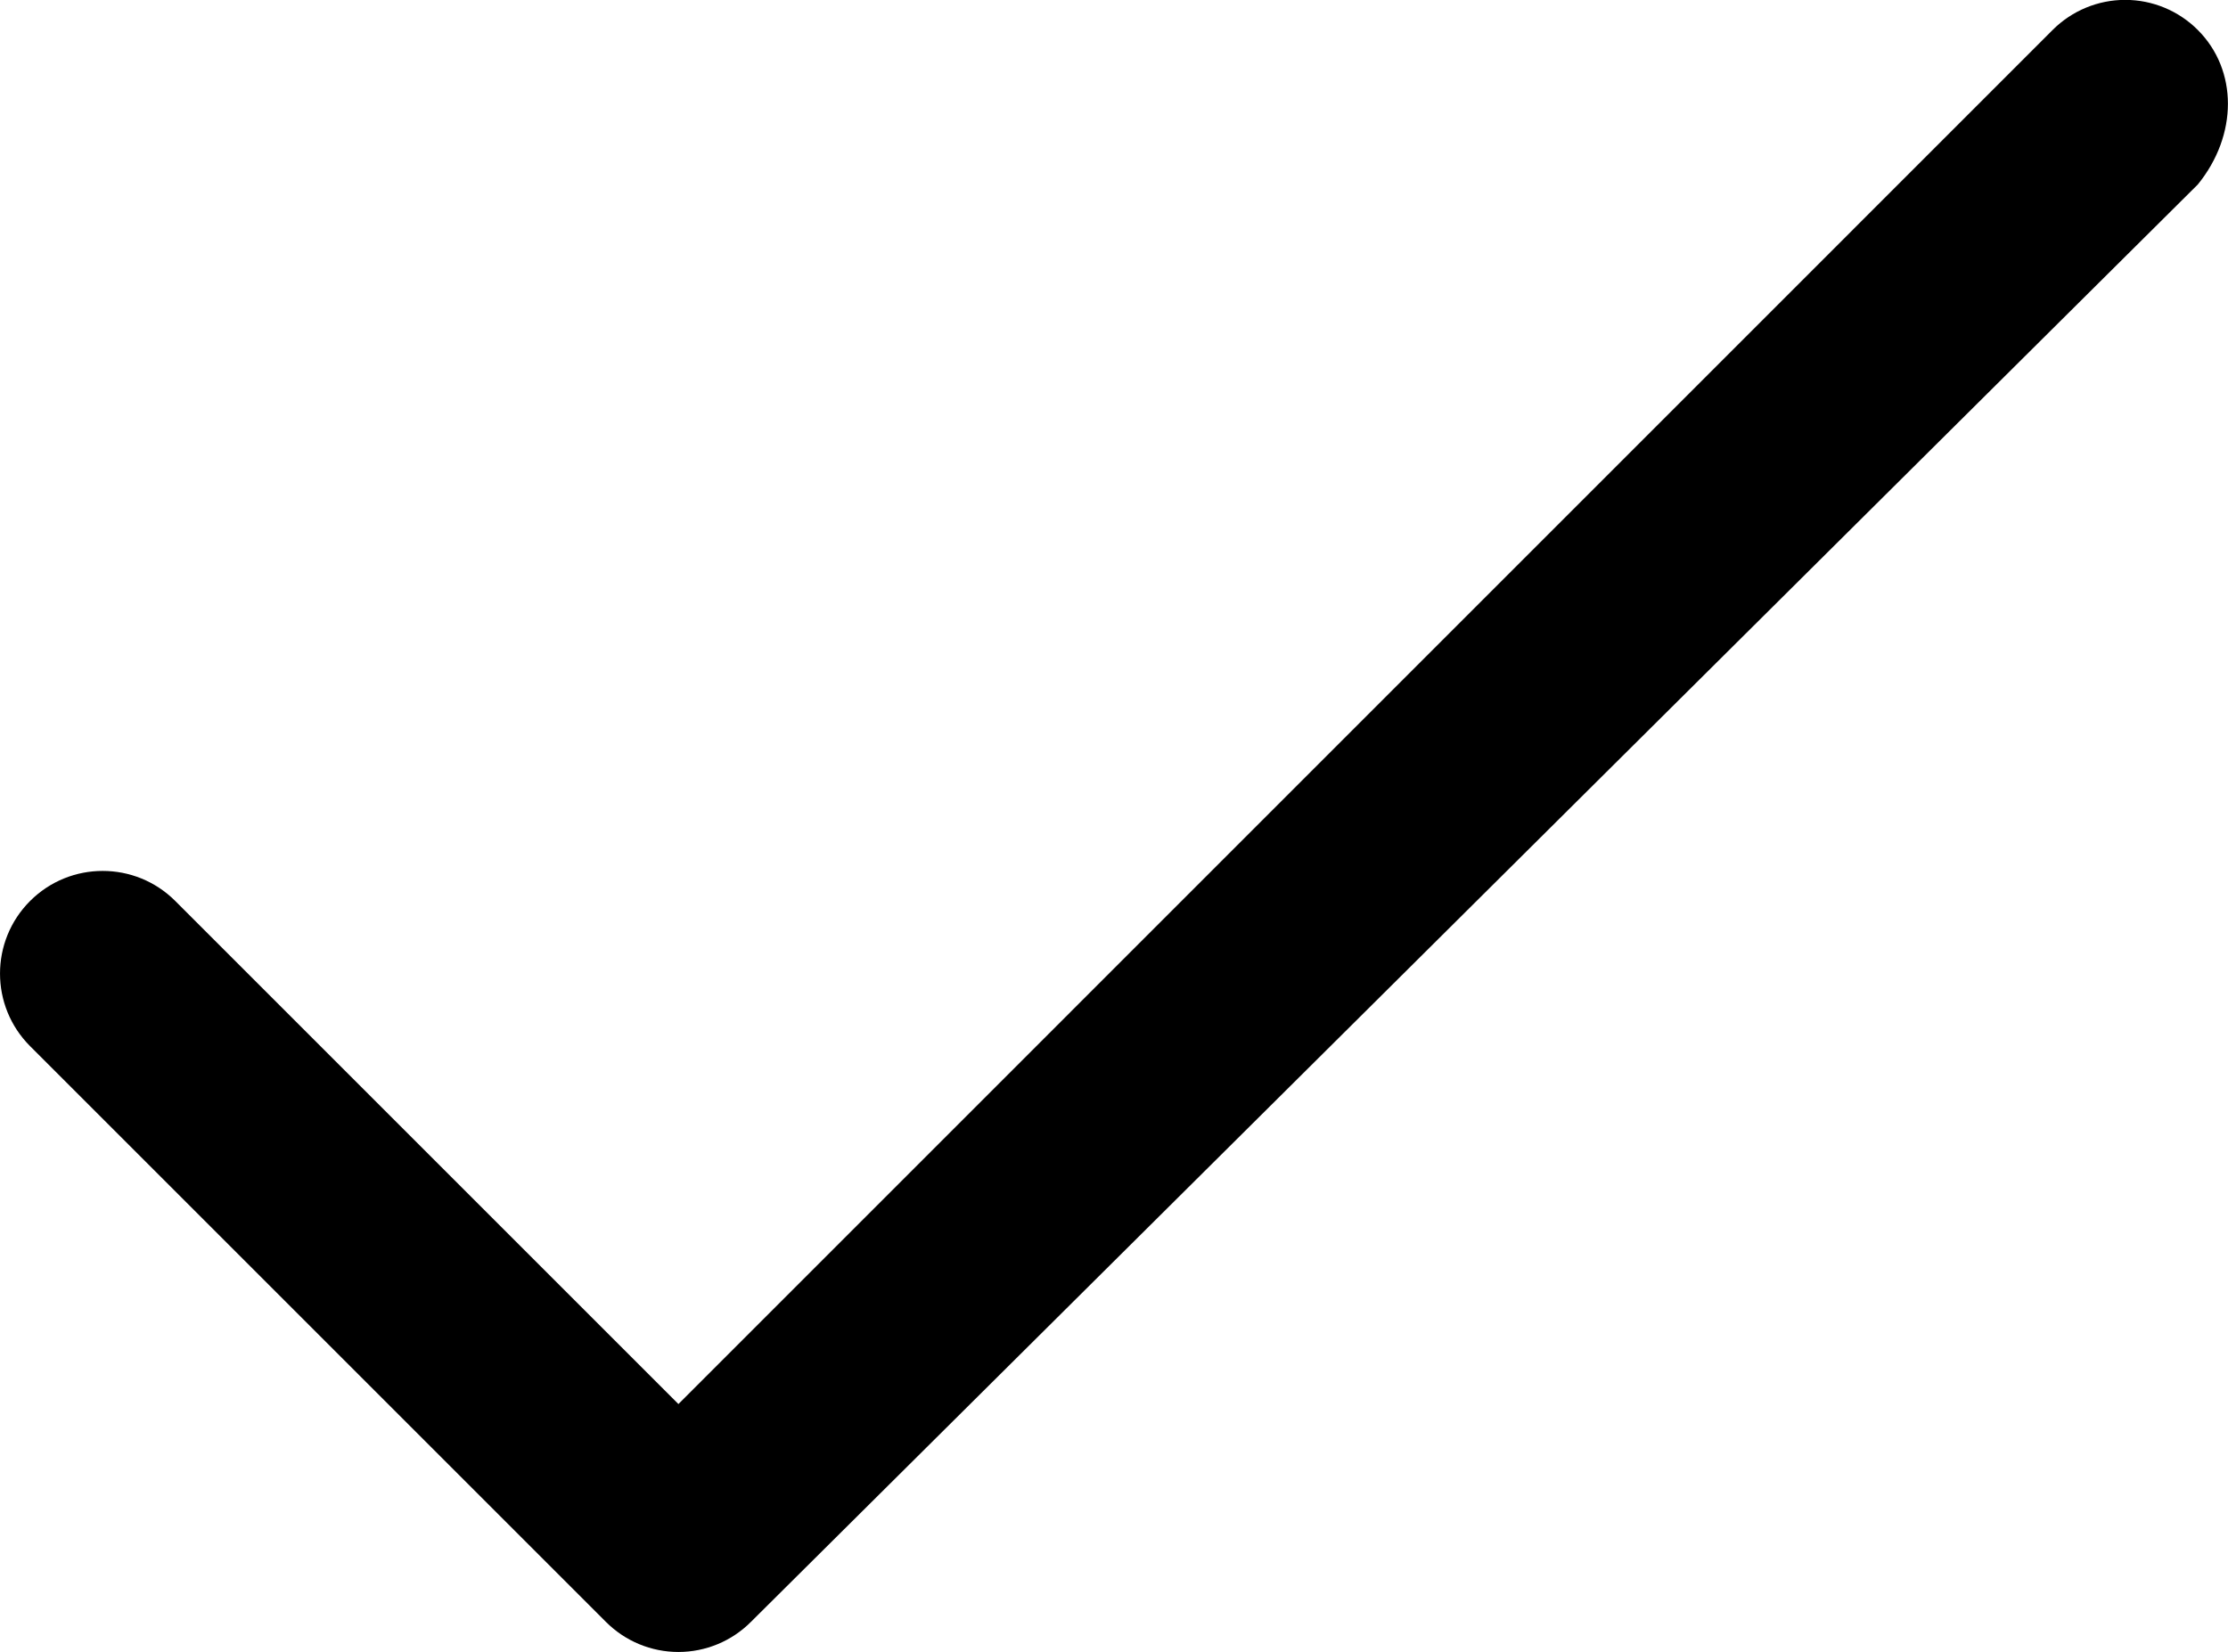
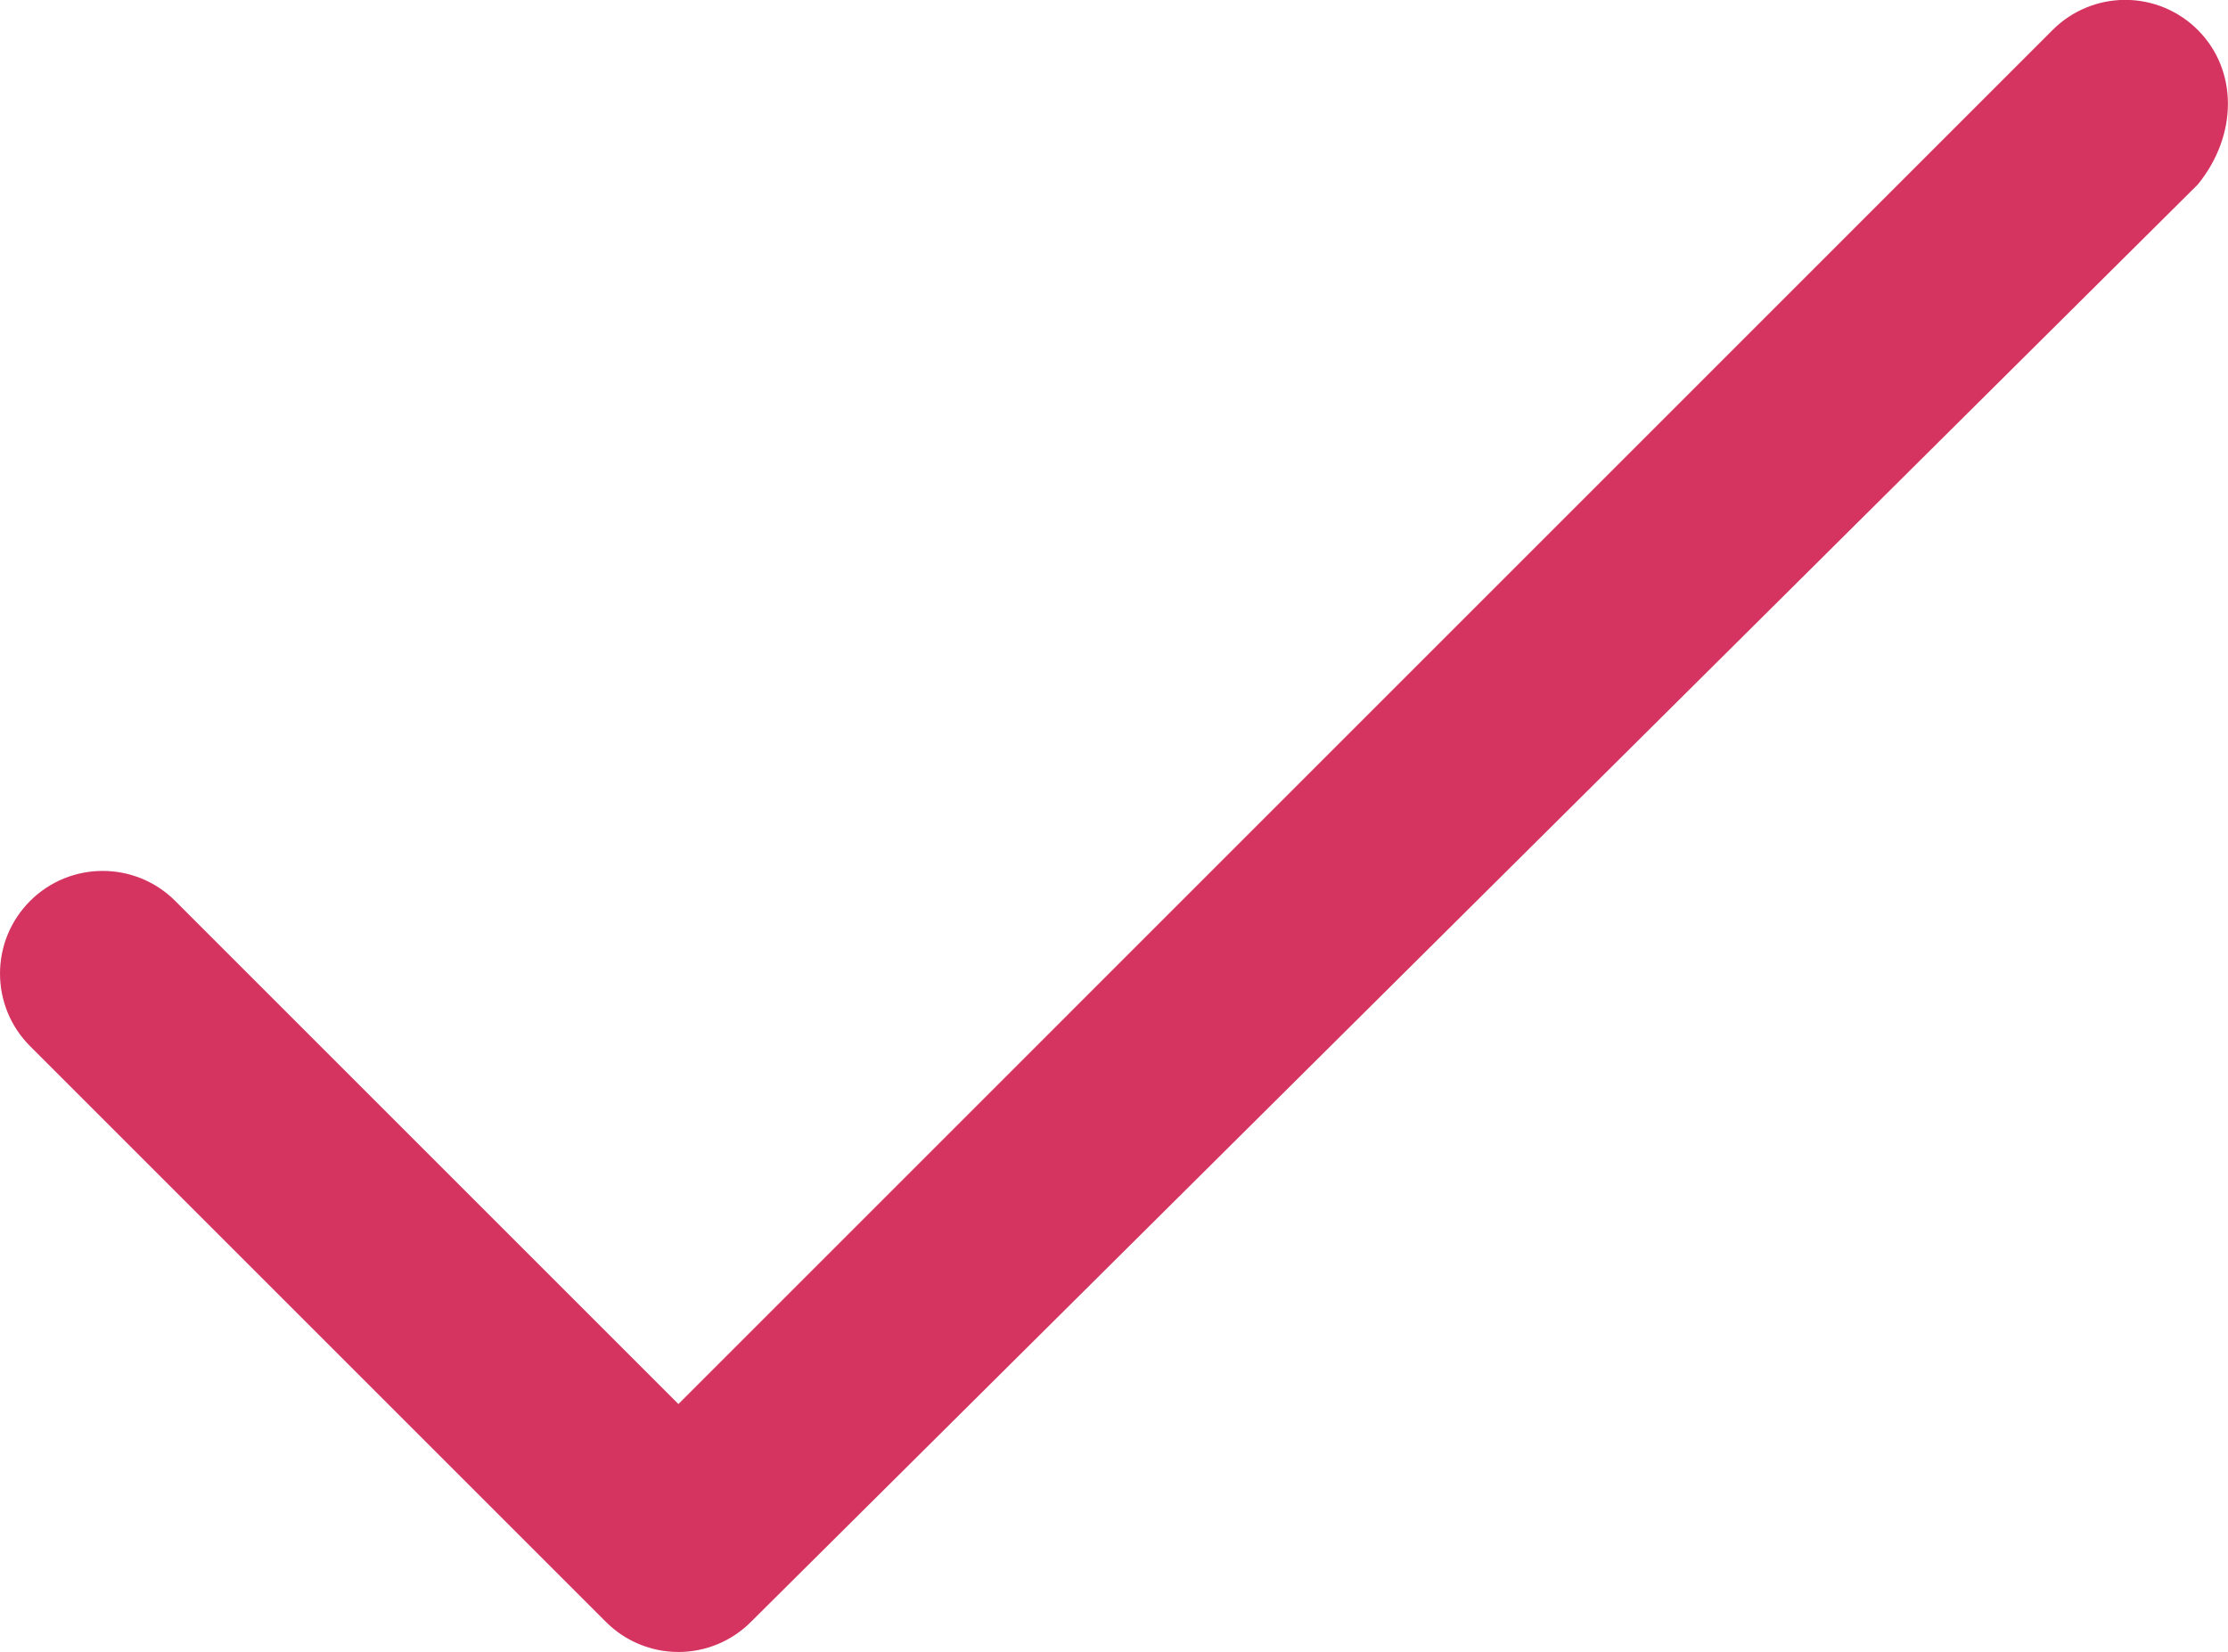
- <svg xmlns="http://www.w3.org/2000/svg" width="21.698" height="16.09" version="1" viewBox="-82.357 4.875 21.698 16.09">
+ <svg xmlns="http://www.w3.org/2000/svg" fill="#d4345f" width="21.698" height="16.09" version="1" viewBox="-82.357 4.875 21.698 16.09">
  <path d="M-60.953 5.167a.999.999 0 0 0-1.414 0L-75.75 18.551l-4.9-4.9a.999.999 0 1 0-1.414 1.414l5.607 5.607a.997.997 0 0 0 1.414 0l14.09-14c.391-.481.391-1.114 0-1.505z" />
</svg>
